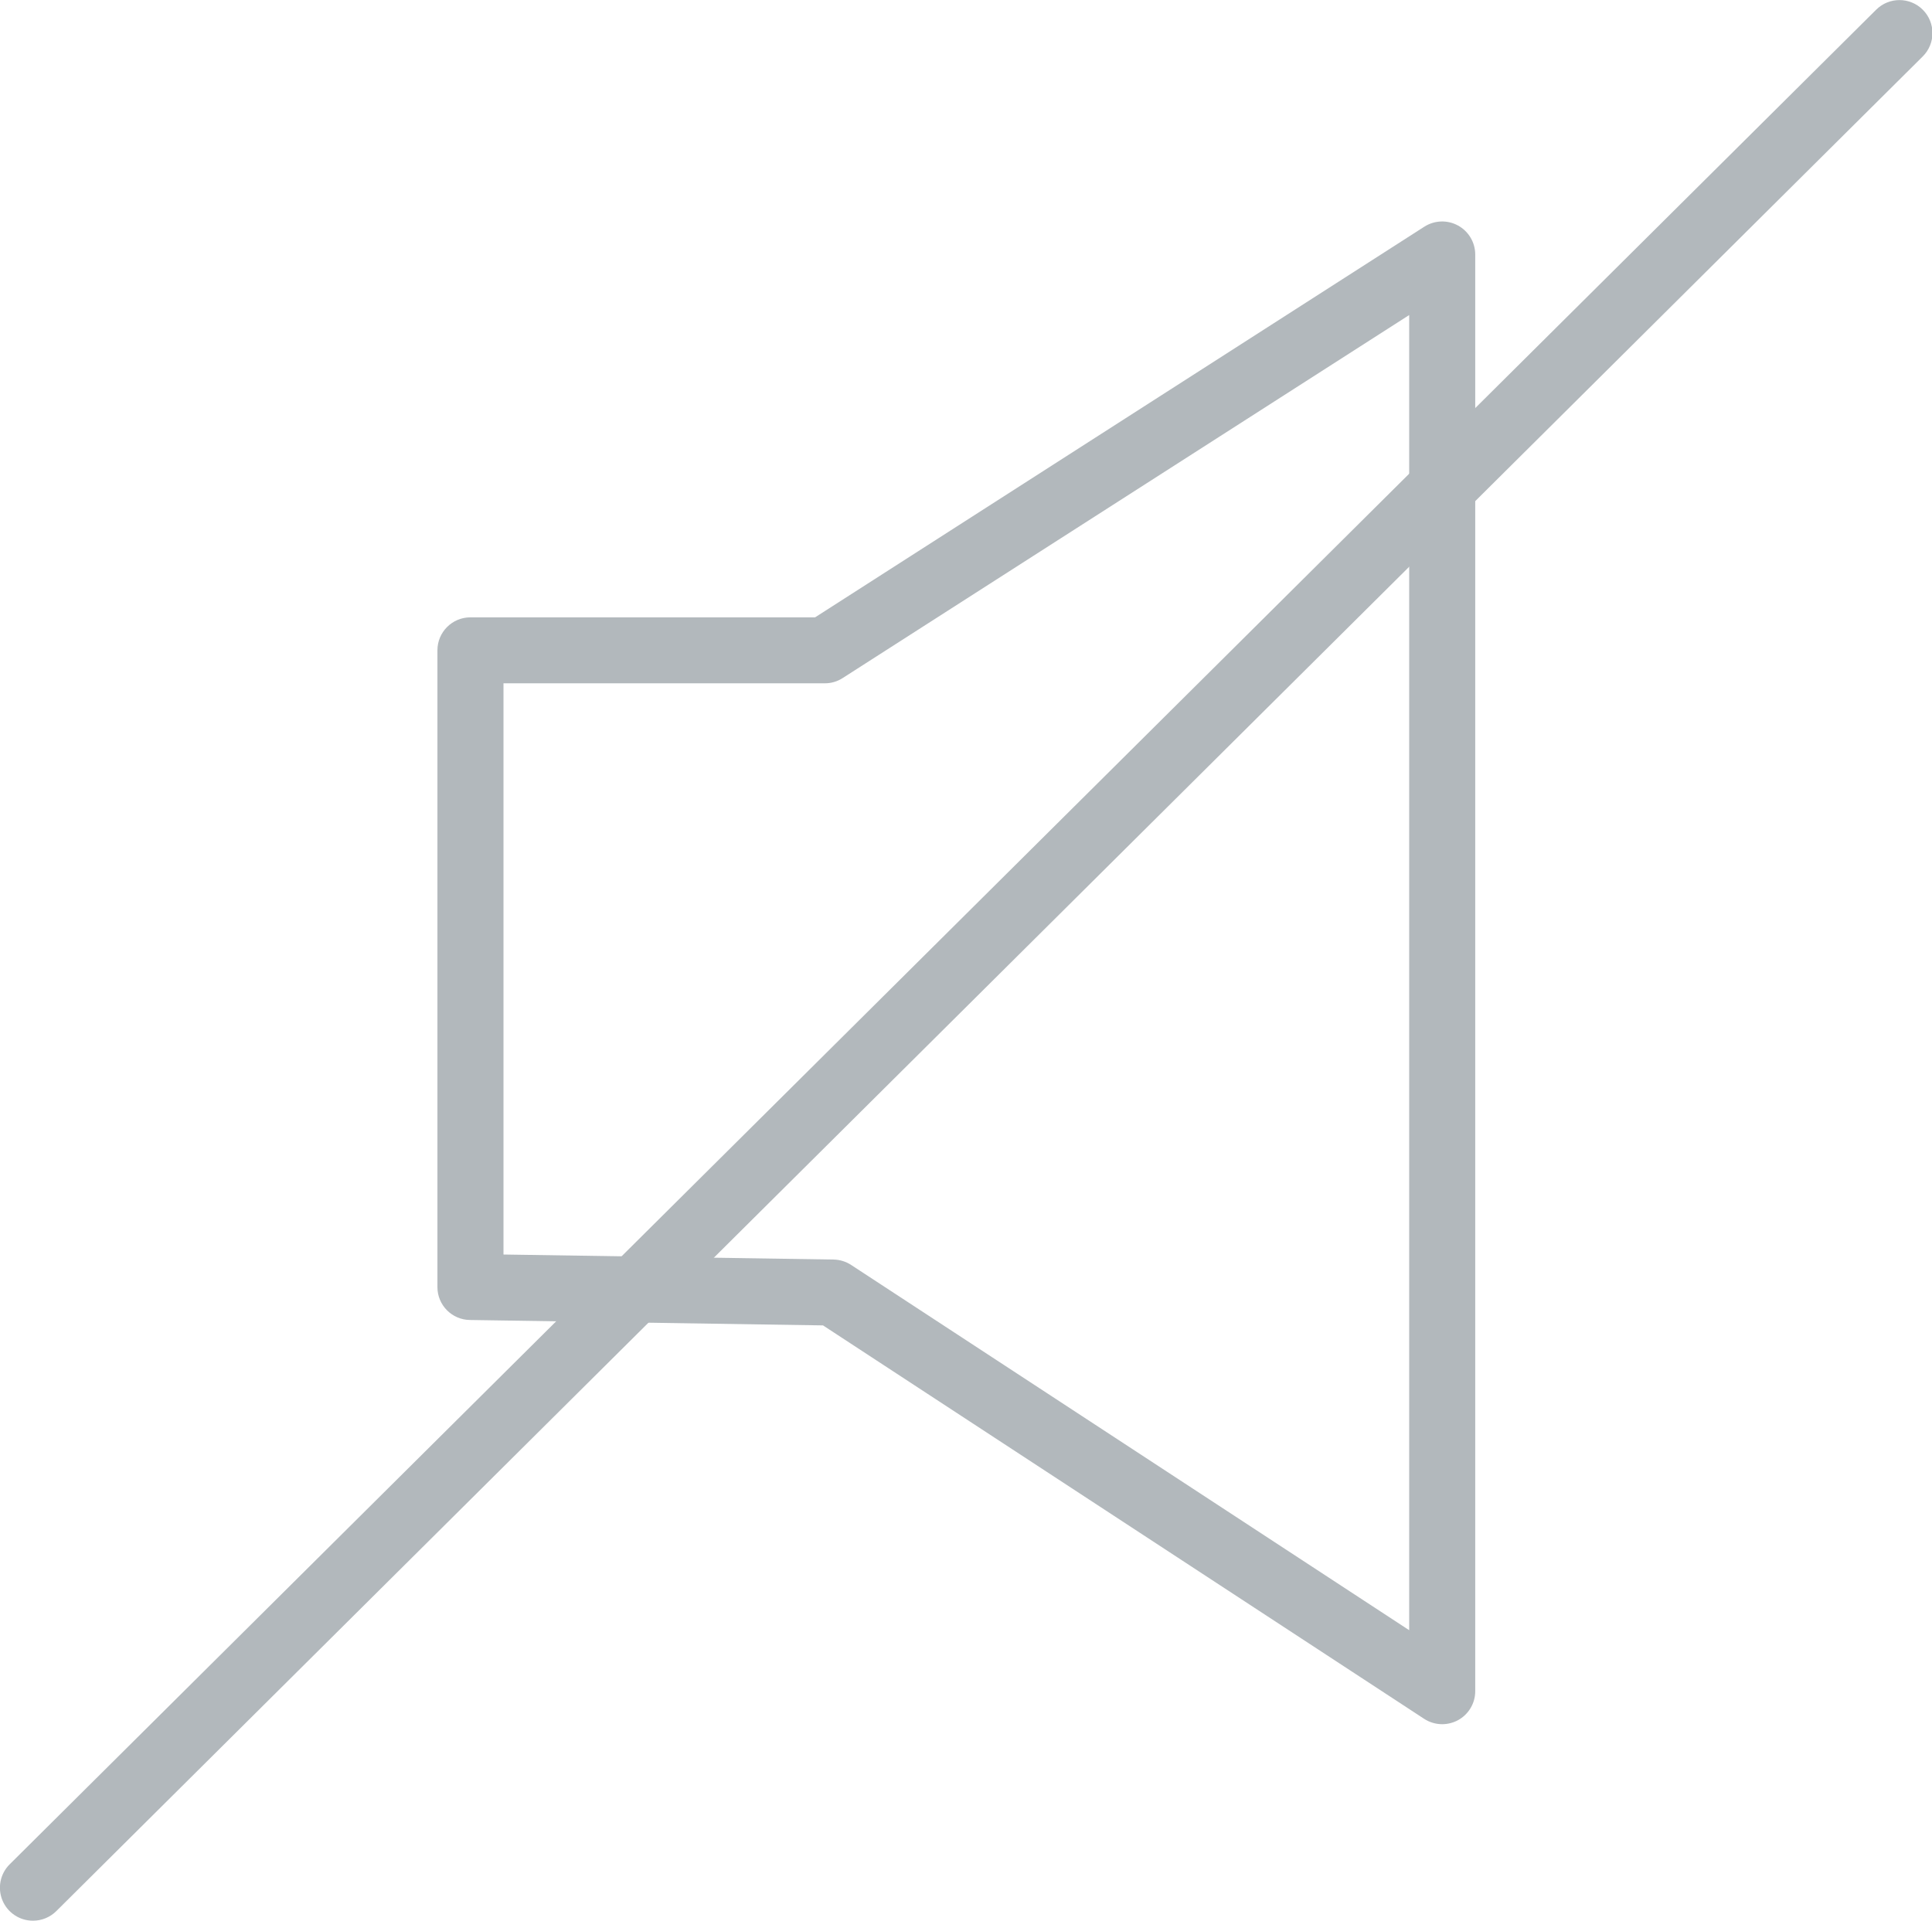
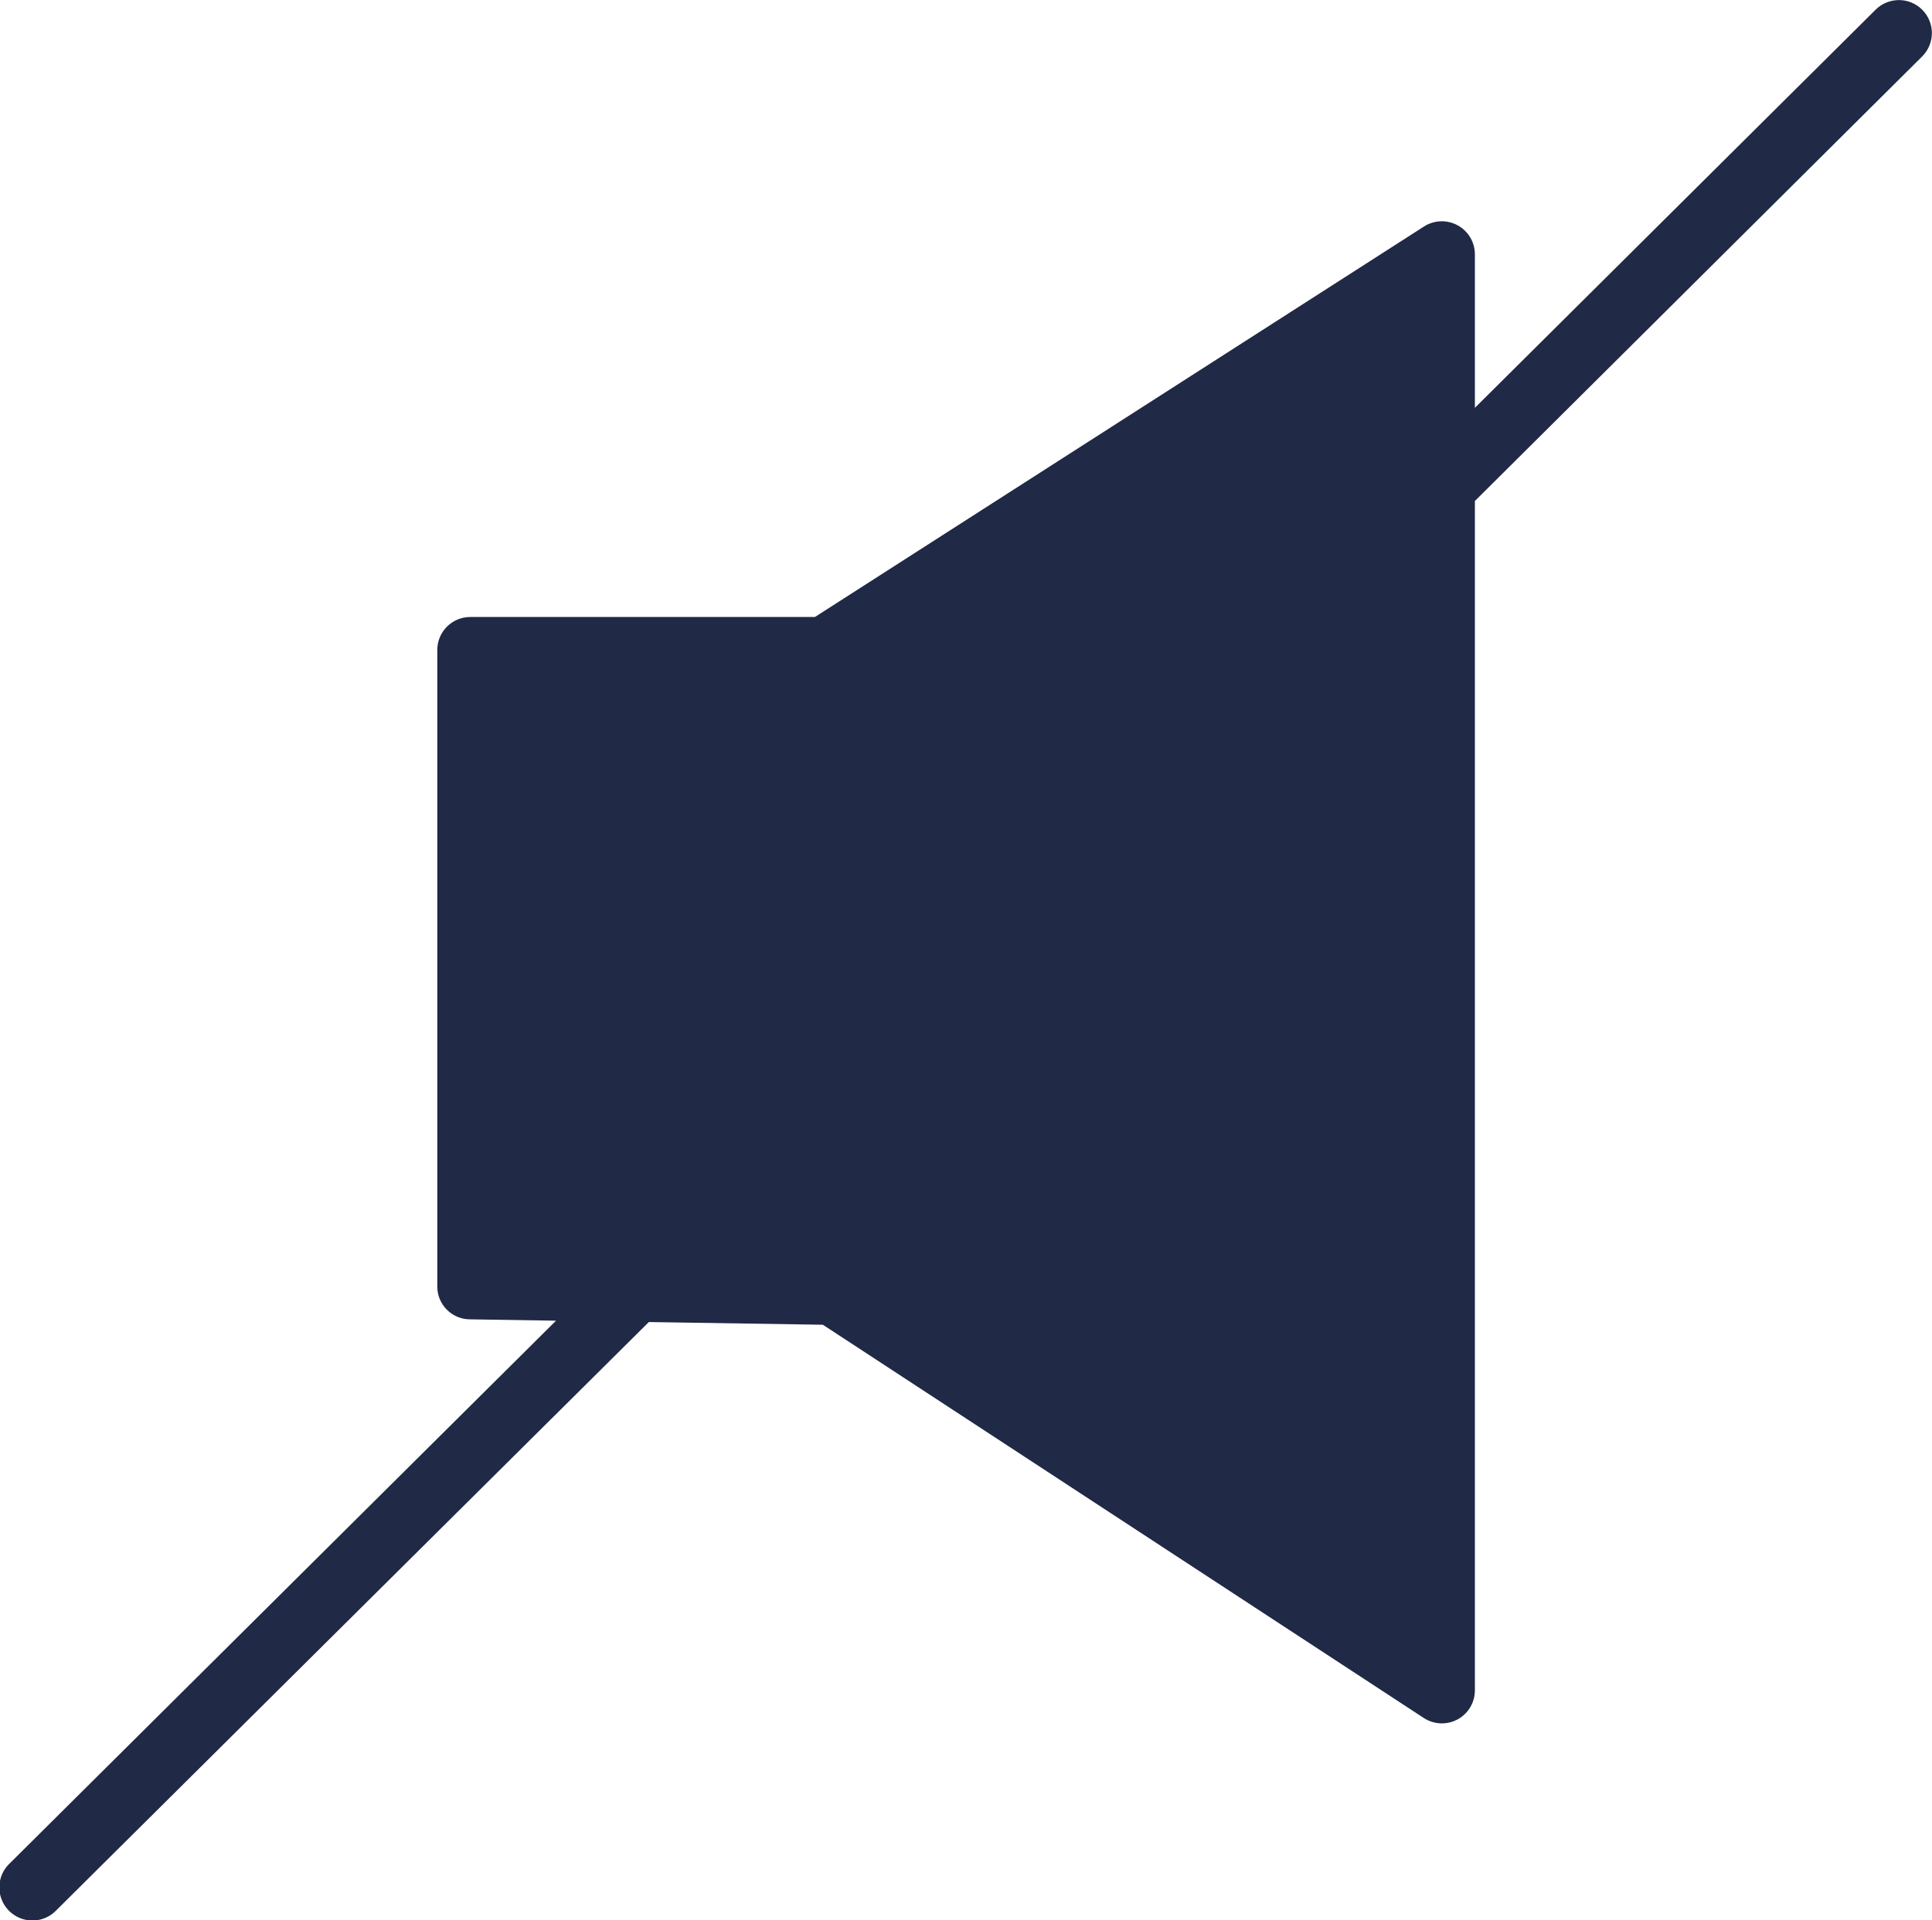
- <svg xmlns="http://www.w3.org/2000/svg" viewBox="0 0 199.77 198.62">
-   <g fill="#b2b8bc">
-     <path d="m149.12 178.3a3.44 3.44 0 0 1 -1.87-.56l-62.15-40.68-36.51-.56a3.4 3.4 0 0 1 -3.36-3.41v-65.84a3.41 3.41 0 0 1 3.41-3.41h35.64l63-40.4a3.42 3.42 0 0 1 5.26 2.87v148.58a3.42 3.42 0 0 1 -1.79 3 3.49 3.49 0 0 1 -1.63.41zm-97.06-48.57 34.14.52a3.44 3.44 0 0 1 1.81.56l57.7 37.77v-136l-58.58 37.54a3.35 3.35 0 0 1 -1.84.54h-33.23z" />
-     <path d="m3.41 198.62a3.41 3.41 0 0 1 -2.41-5.83l193-191.79a3.41 3.41 0 1 1 4.81 4.84l-192.99 191.79a3.42 3.42 0 0 1 -2.41.99z" />
+ <svg xmlns="http://www.w3.org/2000/svg" viewBox="0 0 199.83 198.61">
+   <defs>
+     <style>.cls-1{fill:#202945;}</style>
+   </defs>
+   <g id="Layer_2" data-name="Layer 2">
+     <g id="Layer_1-2" data-name="Layer 1">
+       <path class="cls-1" d="M198.82,5.83l-46.27,46V174.88a3.41,3.41,0,0,1-3.42,3.41,3.47,3.47,0,0,1-1.87-.56L85.11,137.05l-18-.28L5.83,197.62A3.42,3.42,0,1,1,1,192.78l56.51-56.15-8.92-.14a3.39,3.39,0,0,1-3.36-3.41V67.24a3.41,3.41,0,0,1,3.41-3.41H84.29l63-40.4a3.42,3.42,0,0,1,5.26,2.87V42.19L194,1a3.41,3.41,0,0,1,4.81,4.84Z" />
+     </g>
  </g>
</svg>
